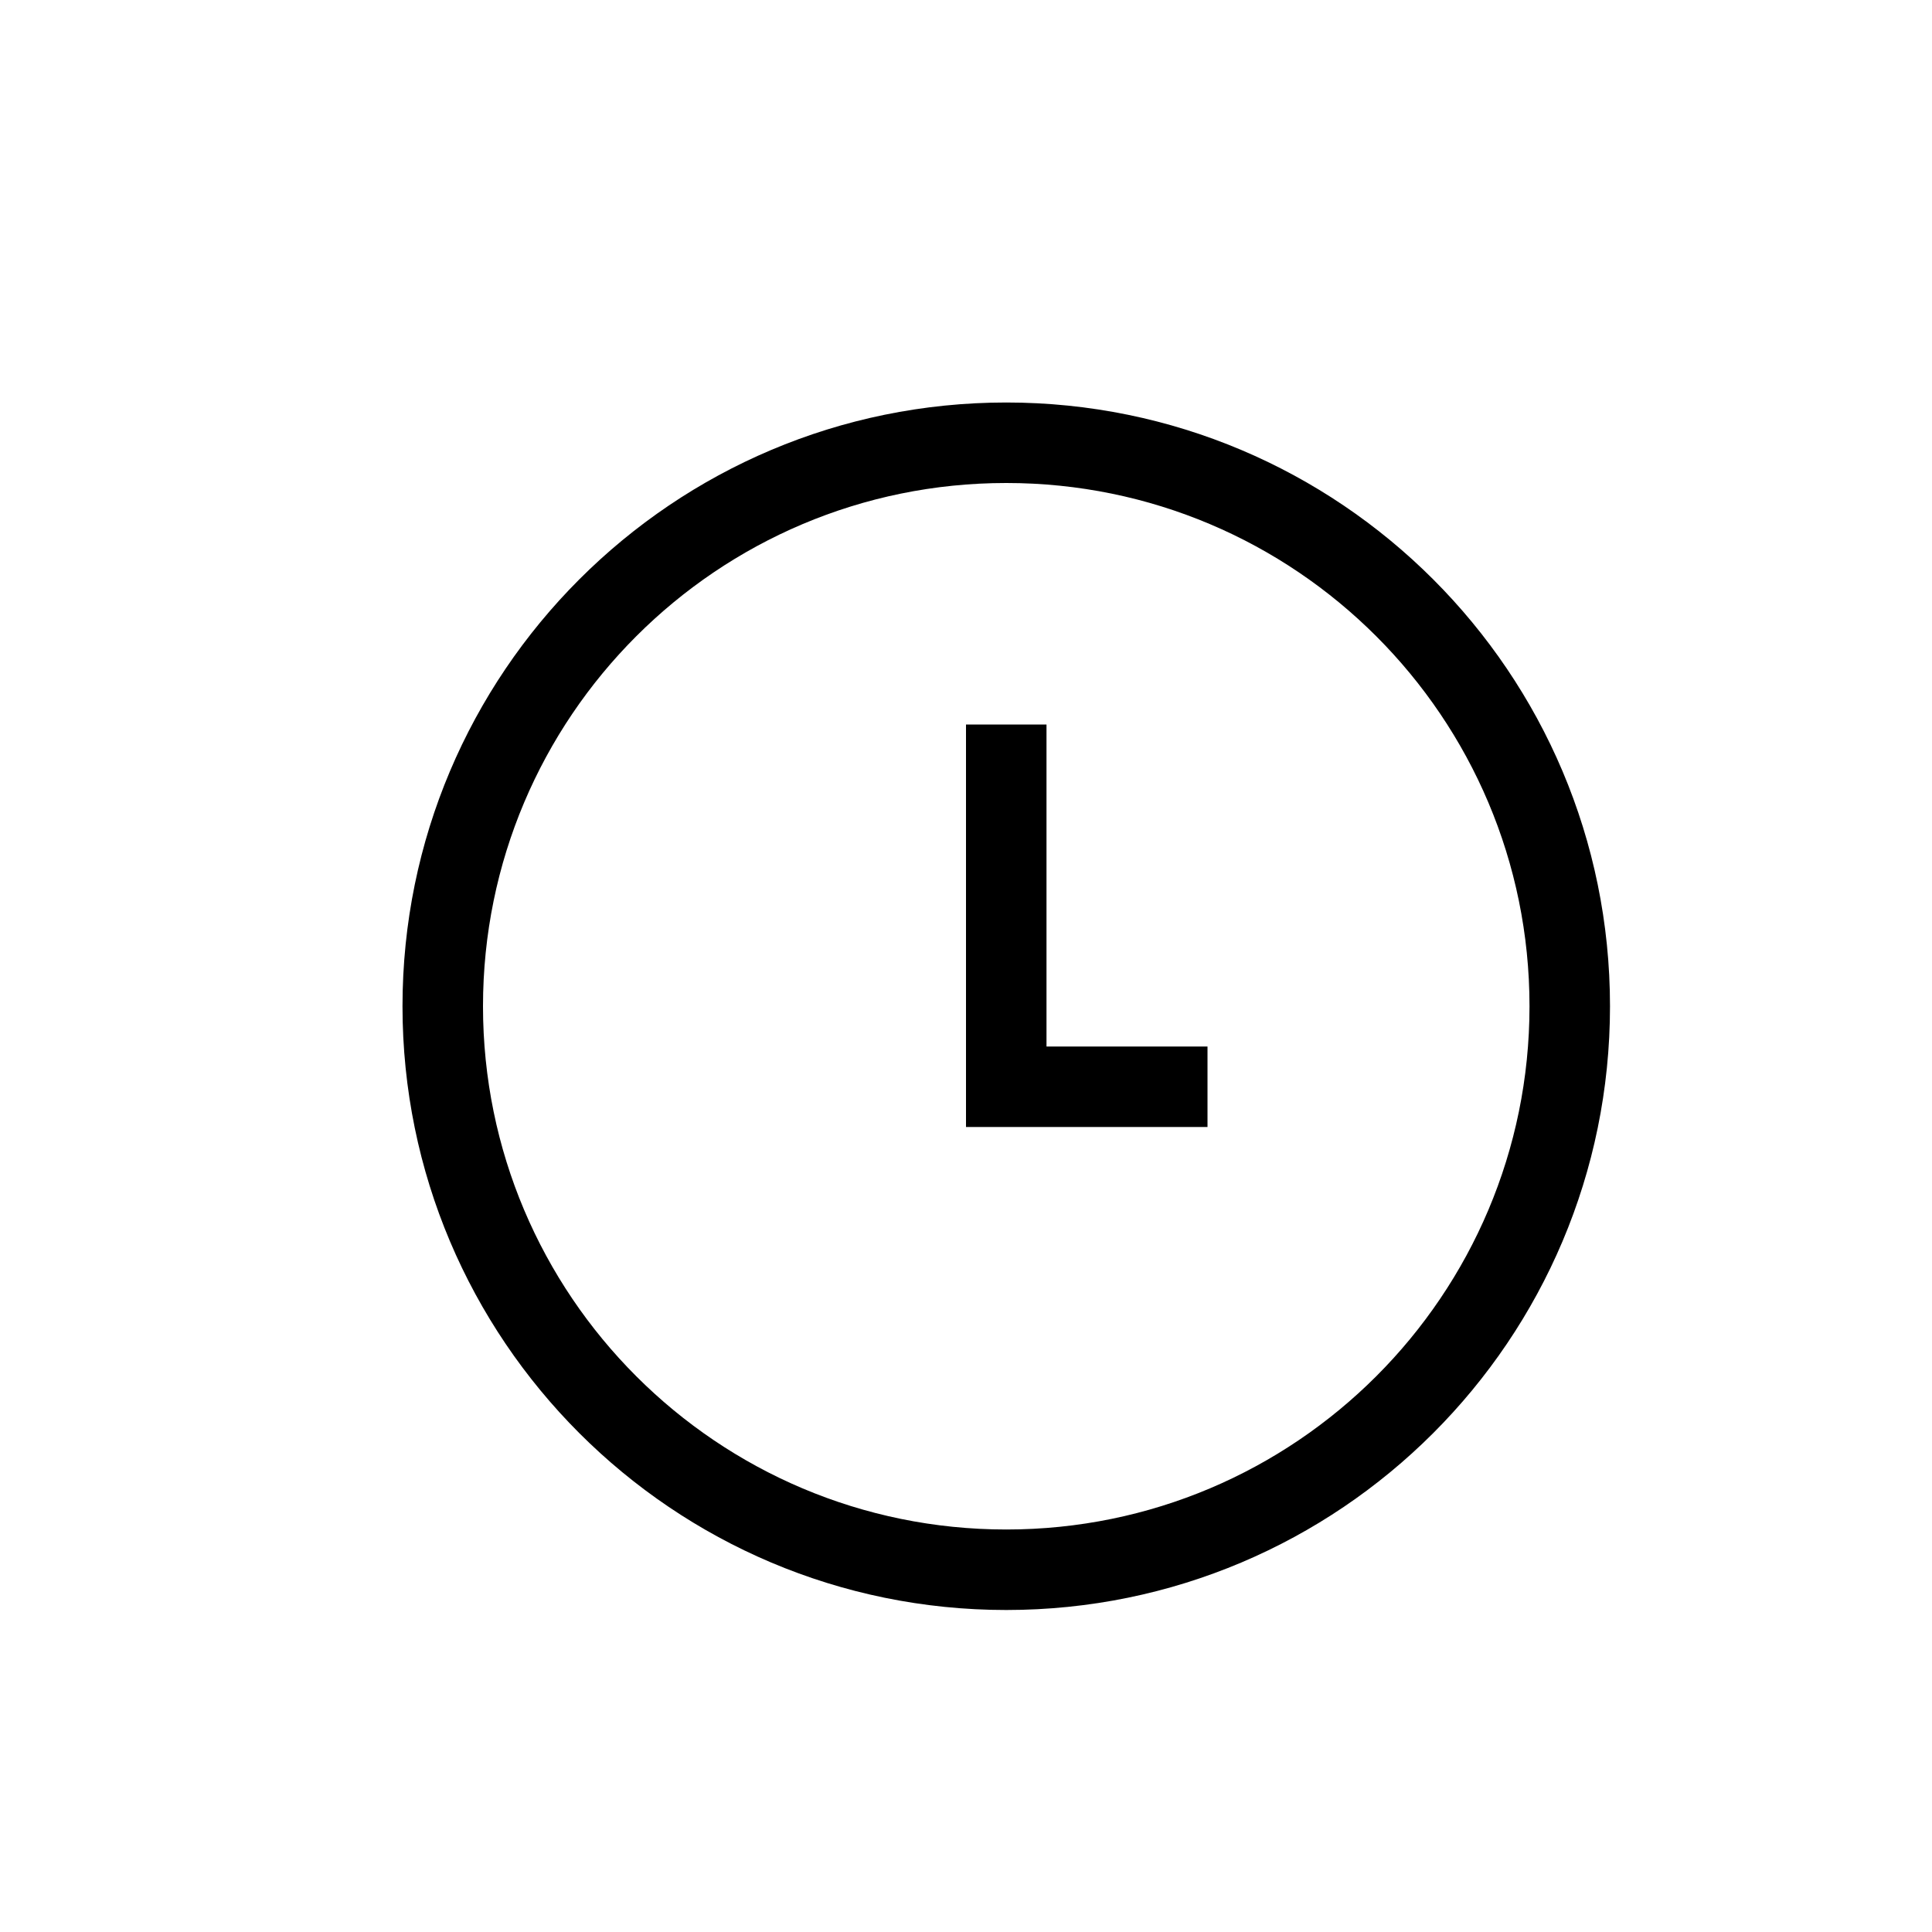
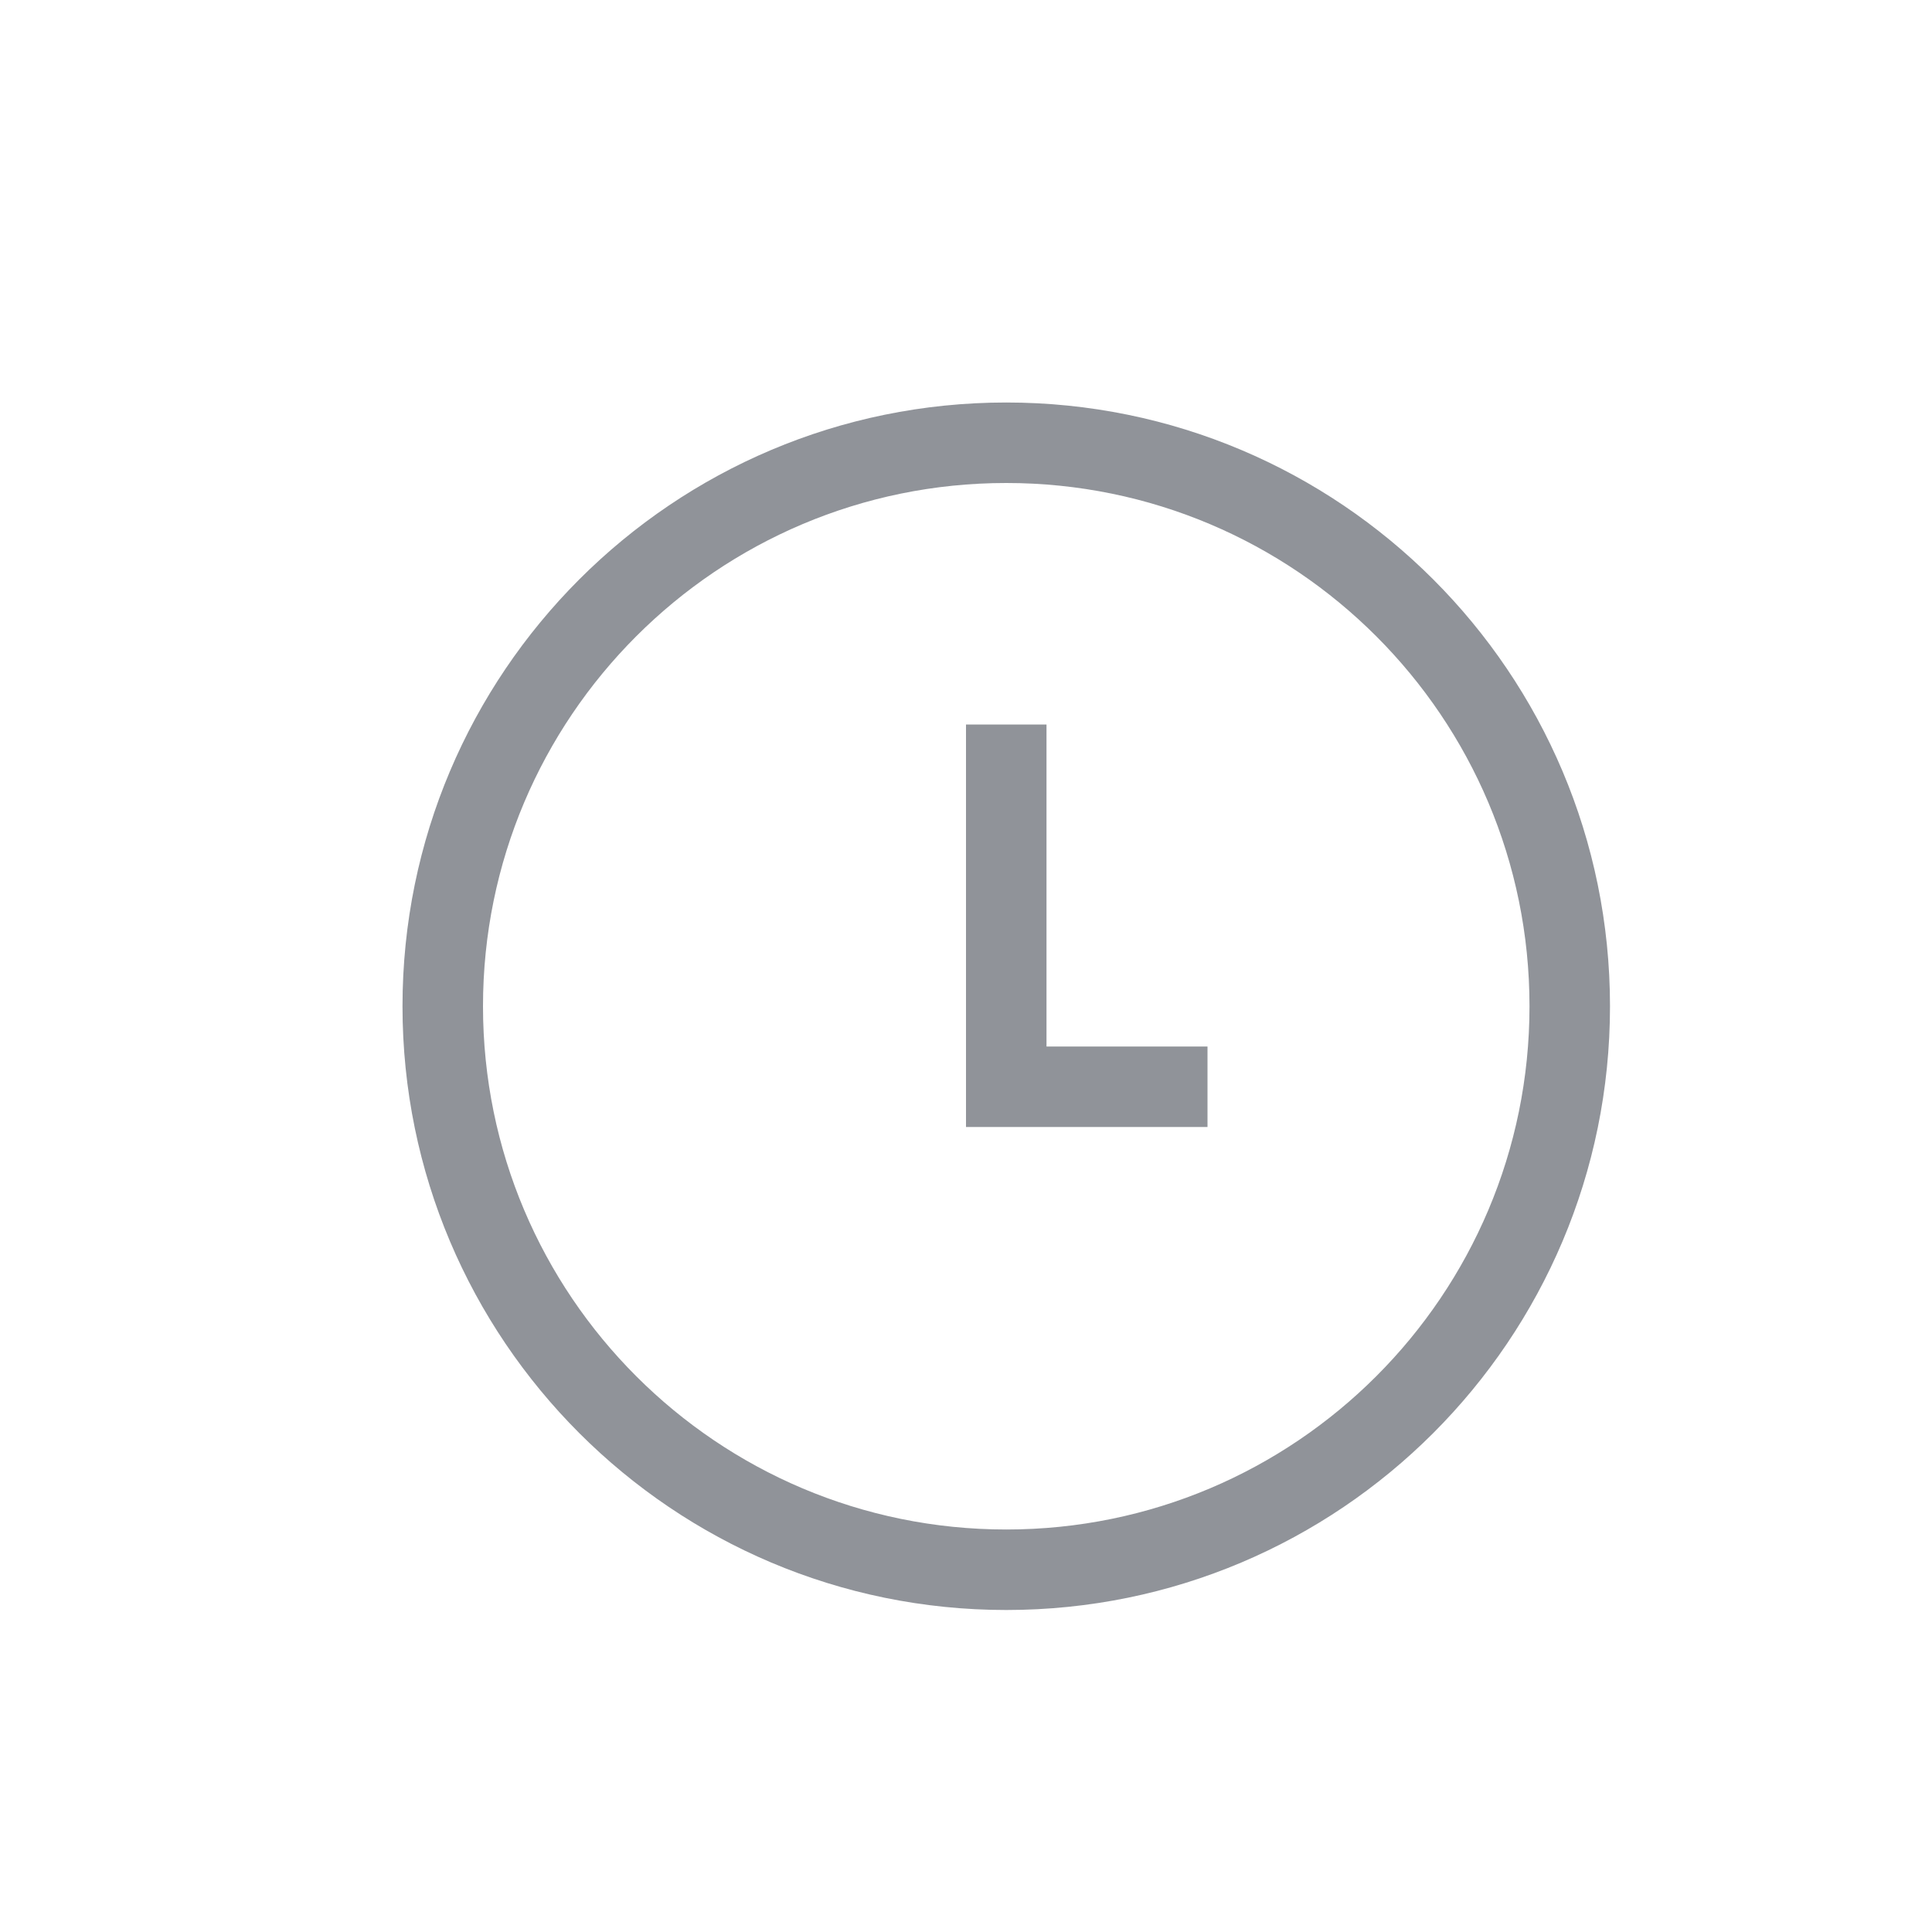
<svg xmlns="http://www.w3.org/2000/svg" width="24" height="24" viewBox="0 0 24 24" fill="none" class="">
-   <path fill-rule="evenodd" clip-rule="evenodd" d="M19 12.5C19 16.09 16.09 19 12.5 19C8.91 19 6 16.09 6 12.5C6 8.91 8.91 6 12.5 6C16.09 6 19 8.91 19 12.5ZM20 12.5C20 16.642 16.642 20 12.5 20C8.358 20 5 16.642 5 12.5C5 8.358 8.358 5 12.5 5C16.642 5 20 8.358 20 12.5ZM13 9H12C12 10.667 12 12.333 12 14H15V13H13V9Z" fill="currentColor" />
+   <path fill-rule="evenodd" clip-rule="evenodd" d="M19 12.5C19 16.09 16.09 19 12.5 19C8.91 19 6 16.09 6 12.5C6 8.91 8.91 6 12.5 6C16.09 6 19 8.91 19 12.5ZM20 12.5C20 16.642 16.642 20 12.5 20C8.358 20 5 16.642 5 12.5C5 8.358 8.358 5 12.5 5C16.642 5 20 8.358 20 12.5ZM13 9H12C12 10.667 12 12.333 12 14H15V13H13V9Z" fill="#909399" />
</svg>
